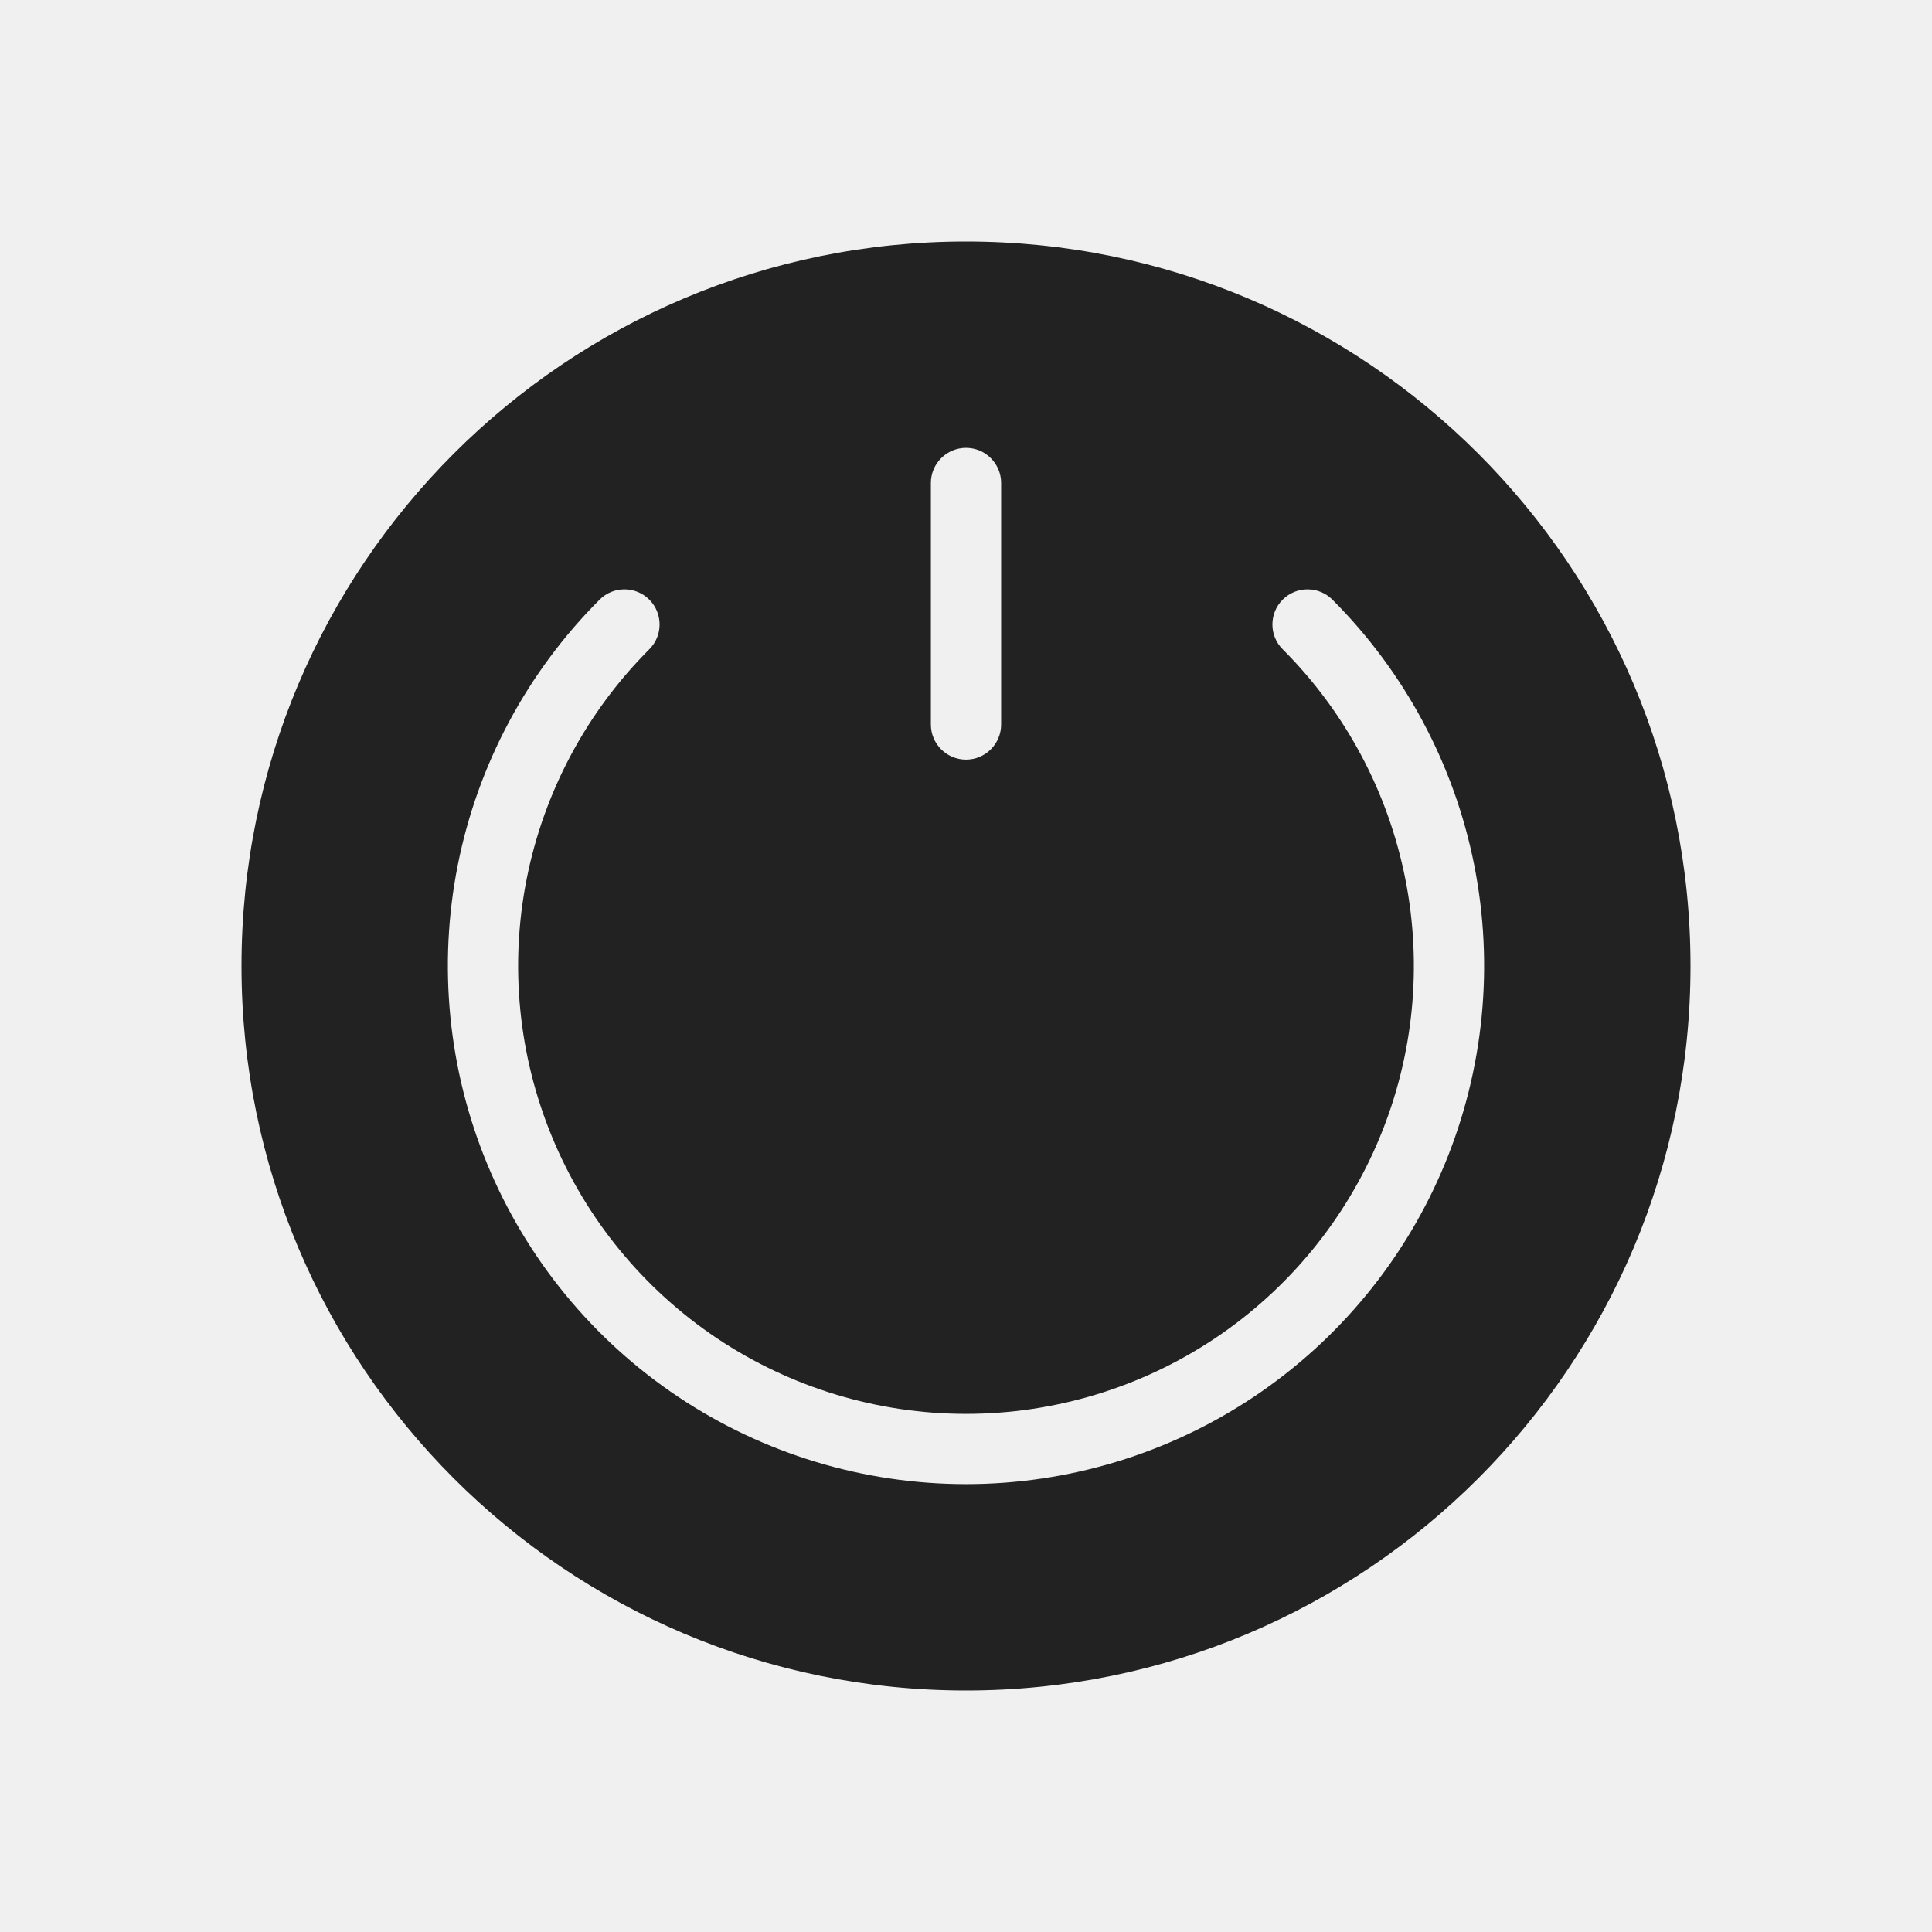
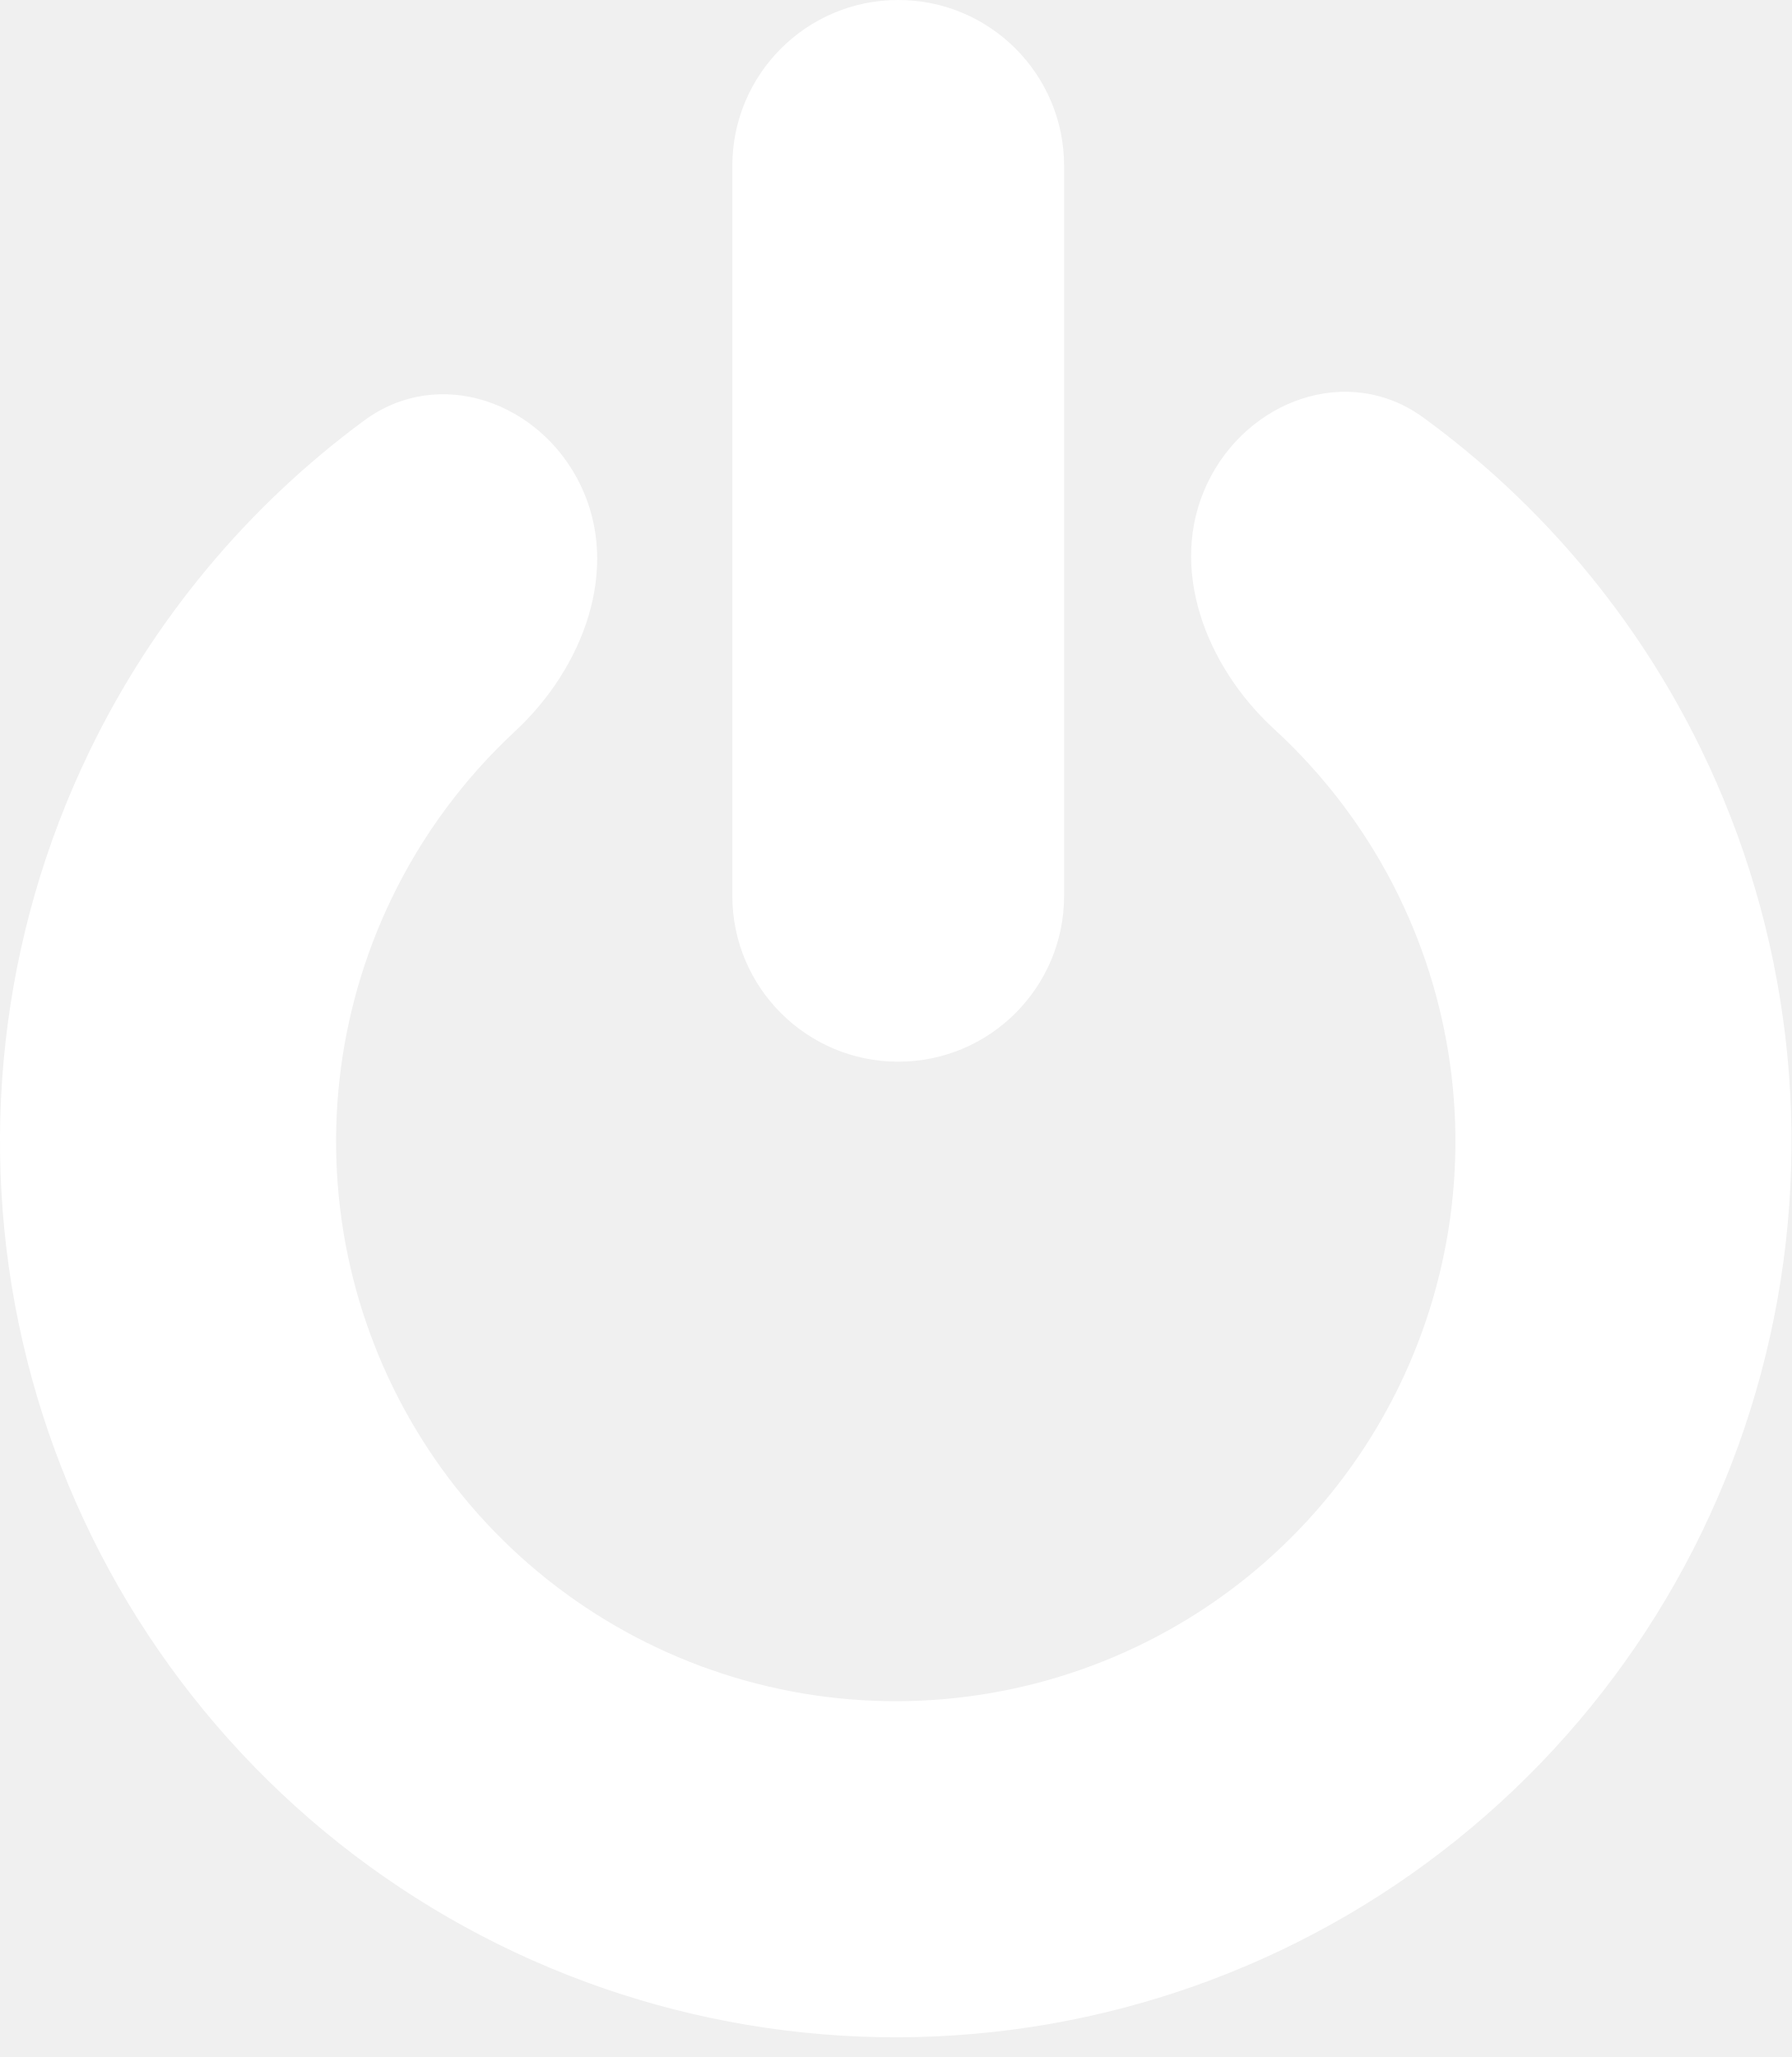
- <svg xmlns="http://www.w3.org/2000/svg" width="55" height="55" viewBox="0 0 55 55" fill="none">
-   <path d="M27.5 6.875C38.891 6.875 48.125 16.109 48.125 27.5C48.125 38.891 38.891 48.125 27.5 48.125C16.109 48.125 6.875 38.891 6.875 27.5C6.875 16.109 16.109 6.875 27.5 6.875ZM37.93 17.07C37.539 16.68 36.906 16.68 36.516 17.07C36.125 17.461 36.125 18.094 36.516 18.484C38.299 20.267 39.513 22.54 40.005 25.013C40.497 27.486 40.244 30.049 39.279 32.379C38.314 34.709 36.681 36.701 34.584 38.102C32.487 39.502 30.021 40.25 27.5 40.25C24.979 40.25 22.513 39.502 20.416 38.102C18.32 36.701 16.686 34.709 15.721 32.379C14.756 30.049 14.503 27.486 14.995 25.013C15.487 22.54 16.701 20.267 18.484 18.484C18.875 18.094 18.875 17.461 18.484 17.07C18.094 16.68 17.461 16.68 17.07 17.07C15.008 19.133 13.602 21.761 13.033 24.622C12.464 27.483 12.757 30.449 13.873 33.145C14.989 35.84 16.88 38.144 19.306 39.765C21.731 41.385 24.583 42.25 27.5 42.25C30.417 42.25 33.269 41.385 35.694 39.765C38.12 38.144 40.011 35.84 41.127 33.145C42.243 30.449 42.536 27.483 41.967 24.622C41.398 21.761 39.992 19.133 37.93 17.07ZM27.5 12.75C26.948 12.75 26.5 13.198 26.5 13.75V20.625C26.5 21.177 26.948 21.625 27.5 21.625C28.052 21.625 28.5 21.177 28.5 20.625V13.75C28.5 13.198 28.052 12.75 27.5 12.75Z" fill="#222222" />
+ <svg xmlns="http://www.w3.org/2000/svg" width="27" height="31" viewBox="0 0 27 31" fill="none">
+   <path d="M11.037 2.5C11.037 1.119 12.157 0 13.537 0C14.918 0 16.037 1.119 16.037 2.5V13.5C16.037 14.881 14.918 16 13.537 16C12.157 16 11.037 14.881 11.037 13.5V2.5Z" fill="white" />
+   <path d="M8.752 7.316C8.147 6.055 6.615 5.507 5.489 6.337C3.728 7.635 2.298 9.35 1.338 11.344C0.008 14.103 -0.343 17.232 0.341 20.218C1.025 23.203 2.704 25.867 5.102 27.773C7.5 29.678 10.475 30.711 13.537 30.703C16.6 30.694 19.569 29.645 21.956 27.726C24.344 25.808 26.008 23.134 26.675 20.145C27.343 17.156 26.974 14.029 25.63 11.277C24.658 9.288 23.219 7.581 21.451 6.293C20.321 5.469 18.792 6.026 18.193 7.29C17.595 8.554 18.172 10.042 19.203 10.988C19.974 11.696 20.613 12.546 21.079 13.5C21.919 15.22 22.149 17.174 21.732 19.041C21.315 20.909 20.275 22.579 18.784 23.778C17.292 24.977 15.437 25.632 13.523 25.638C11.61 25.643 9.751 24.997 8.253 23.807C6.755 22.616 5.706 20.952 5.278 19.087C4.851 17.221 5.07 15.266 5.901 13.542C6.362 12.585 6.996 11.732 7.763 11.02C8.788 10.068 9.358 8.577 8.752 7.316Z" fill="white" />
</svg>
